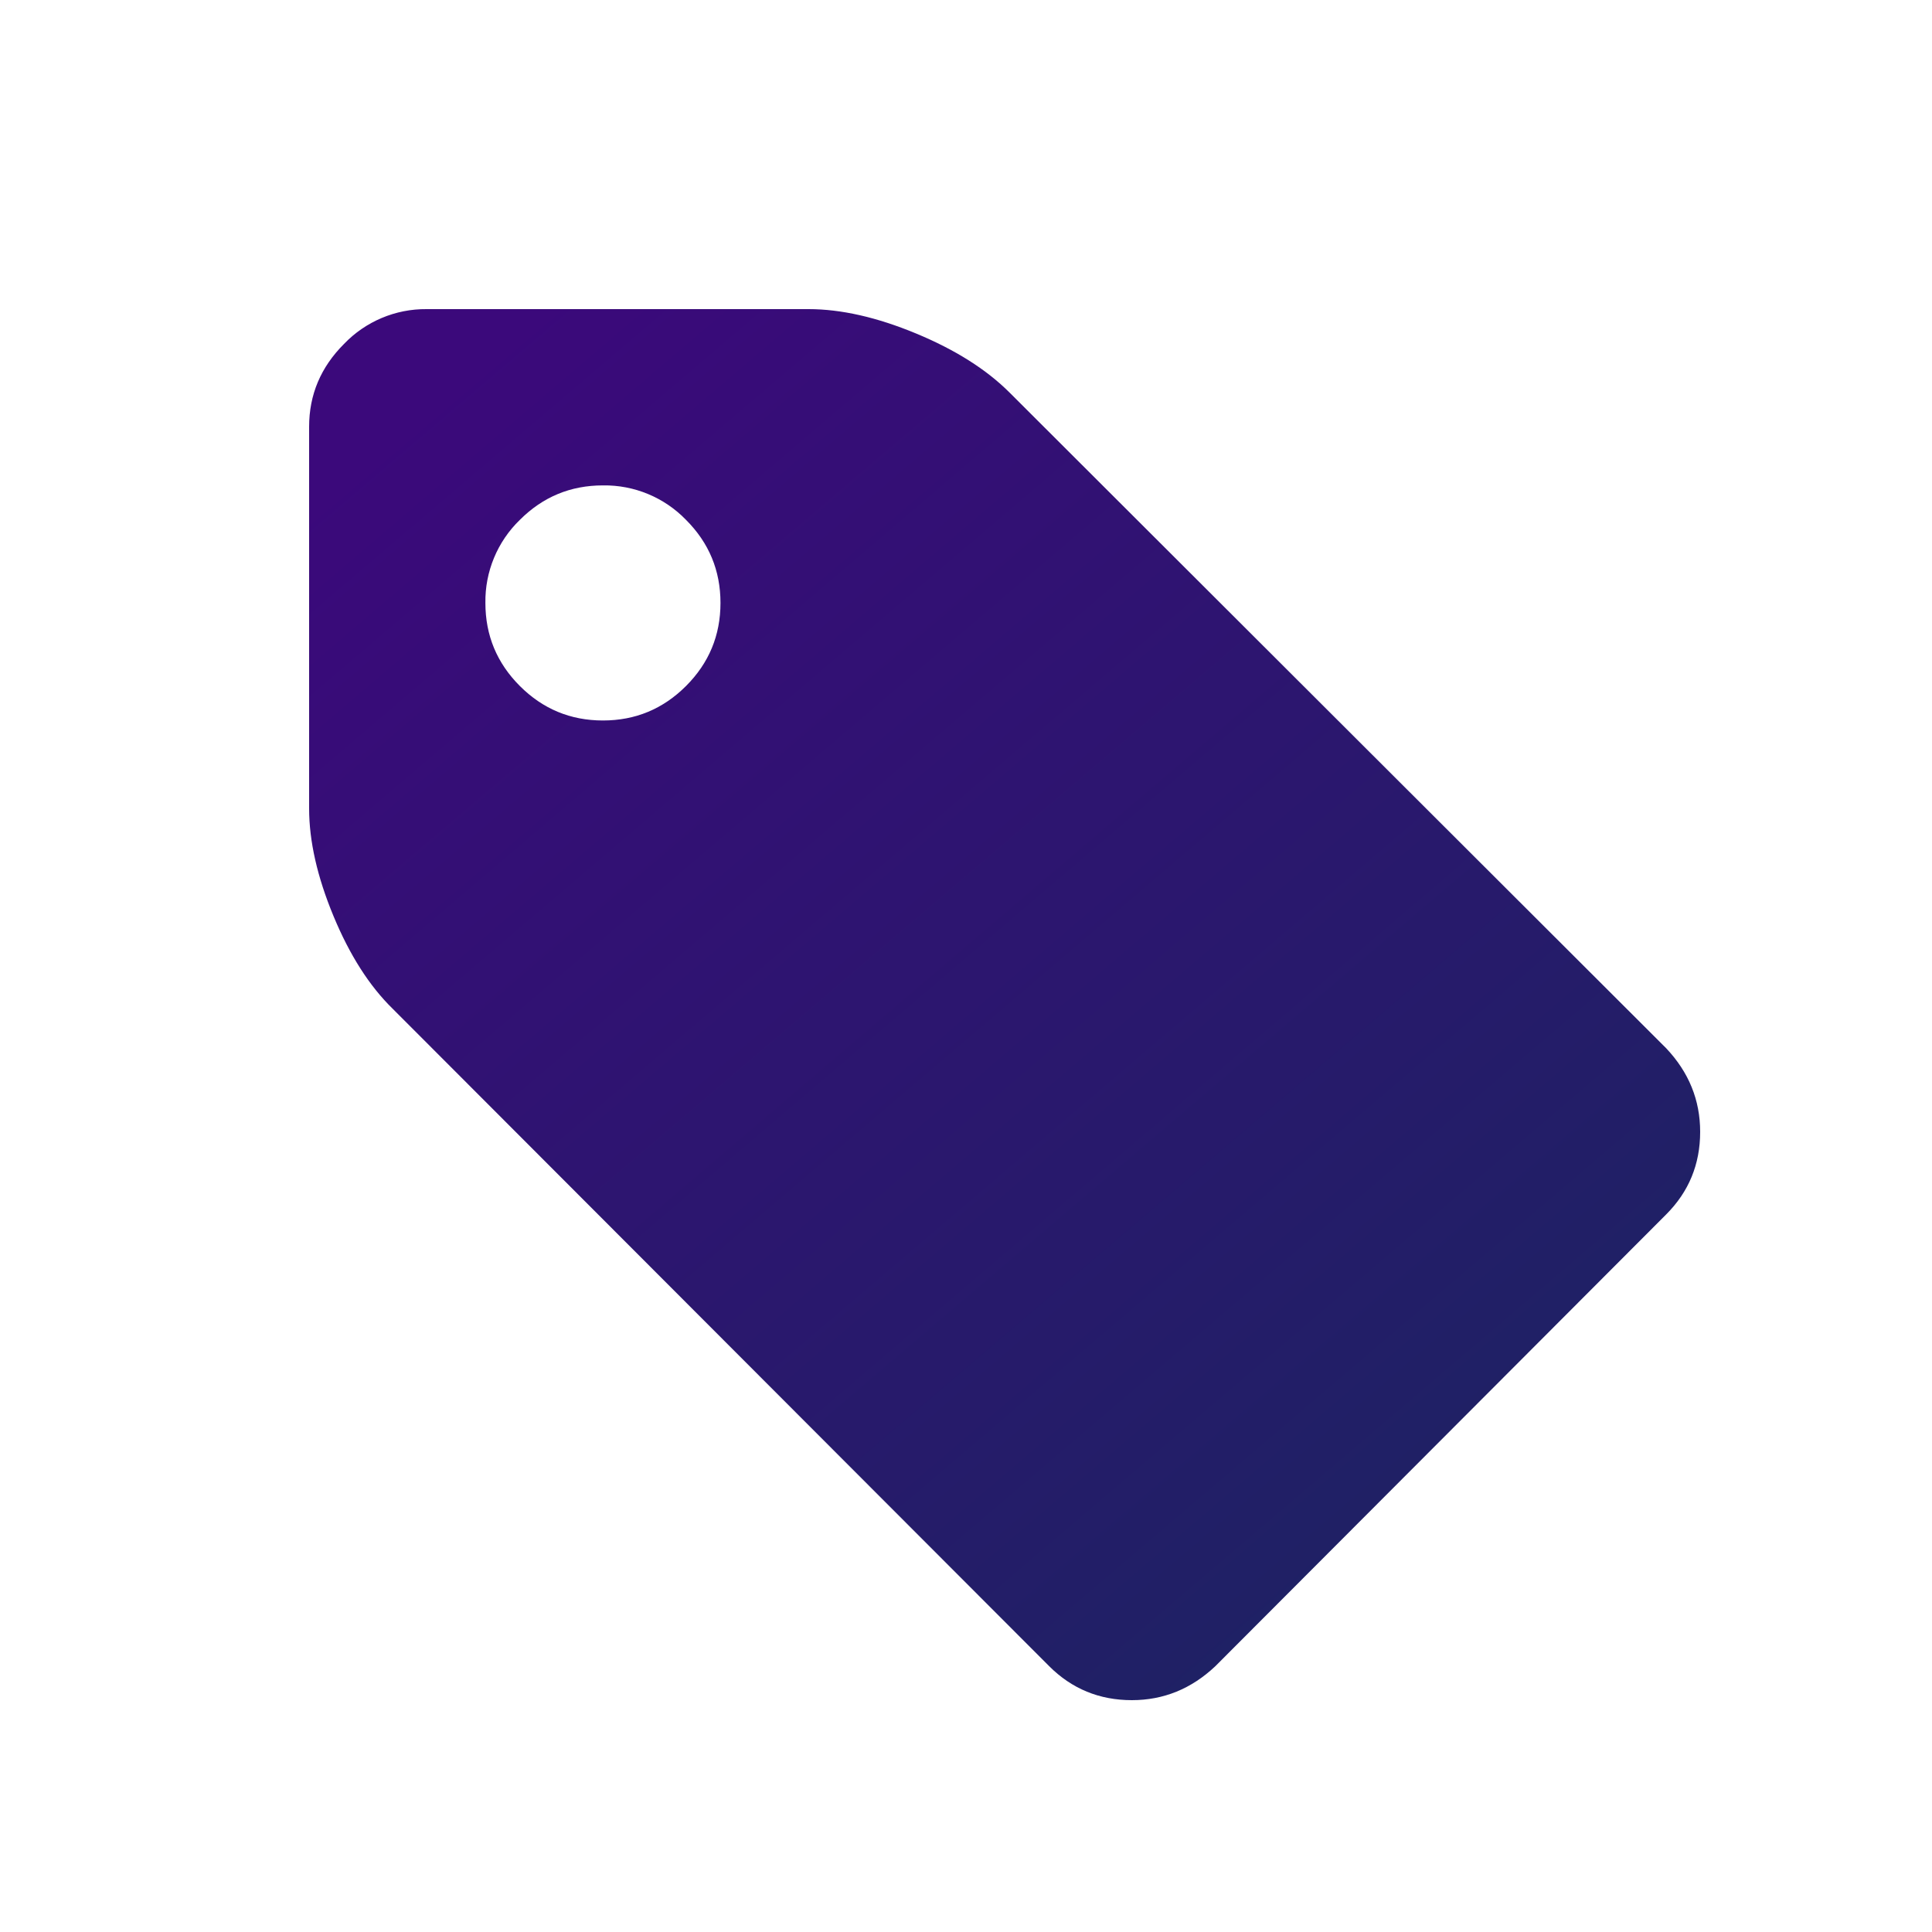
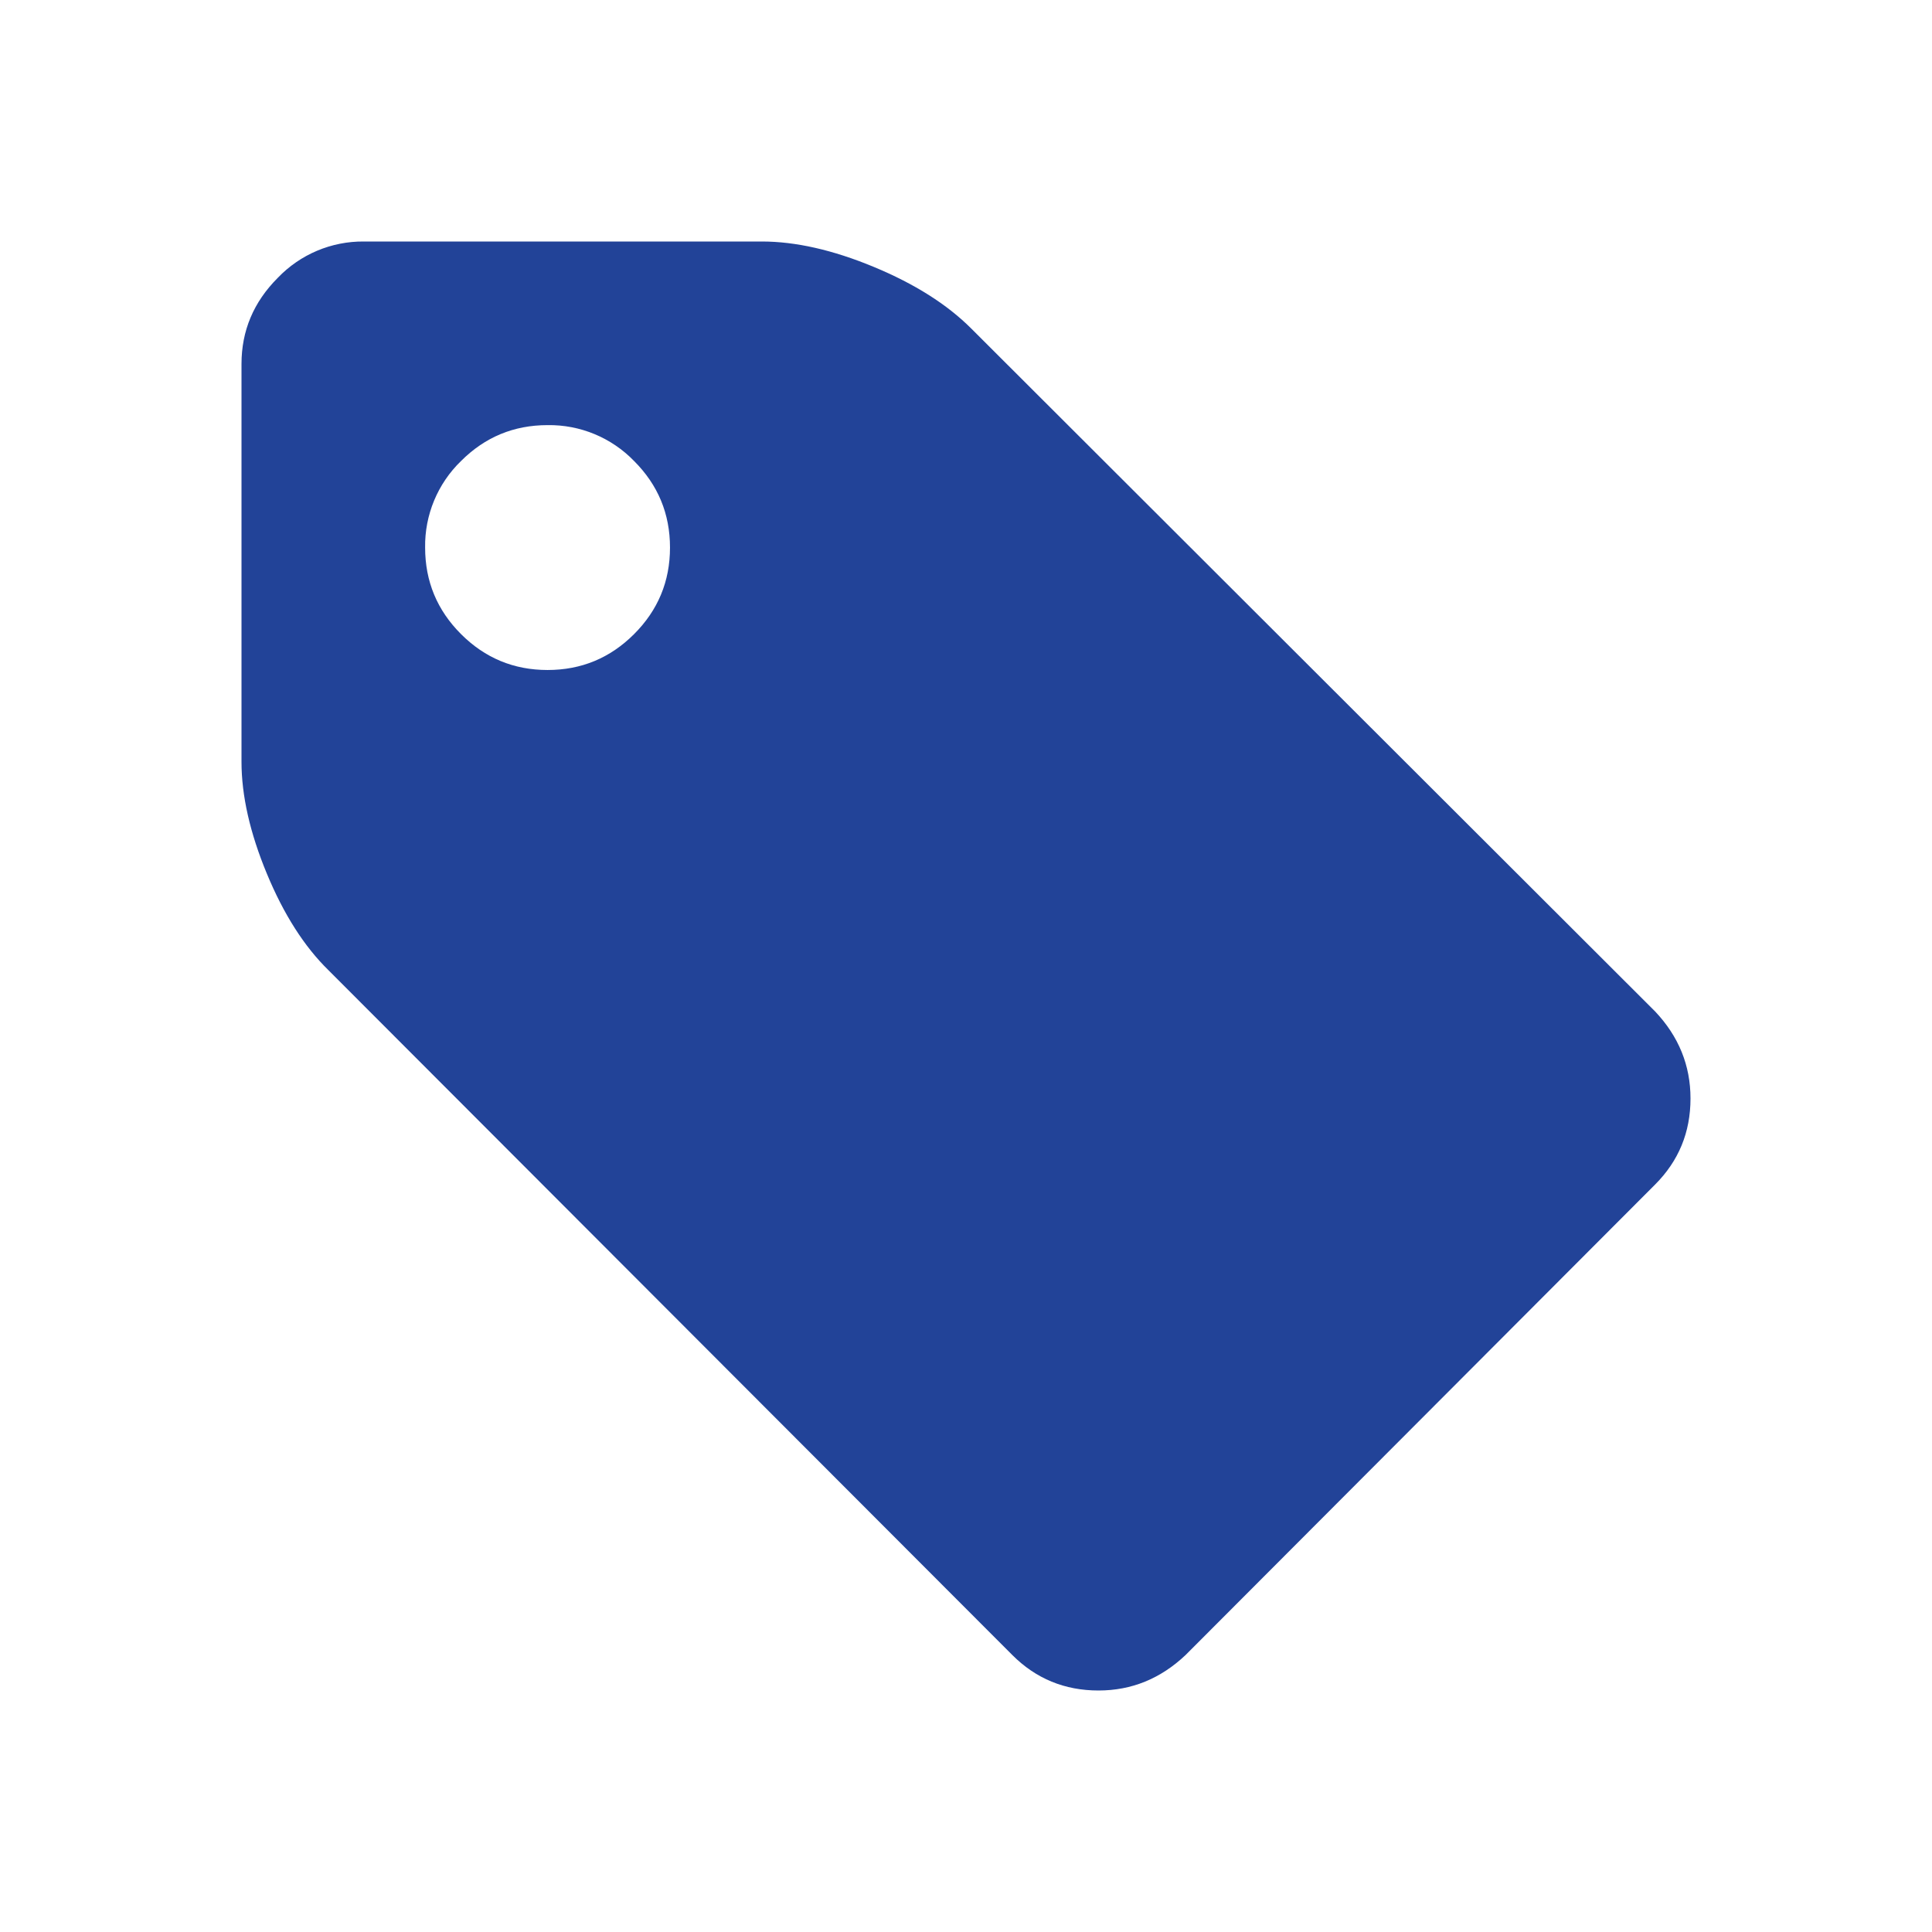
- <svg xmlns="http://www.w3.org/2000/svg" width="25" height="25" viewBox="0 0 25 25">
-   <defs>
-     <linearGradient id="a" x1="16.403%" y1="0%" y2="98.021%">
-       <stop offset="0%" stop-color="#3B097B" />
-       <stop offset="100%" stop-color="#192660" />
-     </linearGradient>
-   </defs>
-   <g fill="none" fill-rule="evenodd">
-     <path fill="url(#a)" fill-rule="nonzero" d="M18.323 34.802c0-.42-.149-.778-.446-1.075a1.465 1.465 0 0 0-1.075-.446c-.42 0-.778.149-1.075.446a1.465 1.465 0 0 0-.446 1.075c0 .42.149.778.446 1.075.297.297.655.446 1.075.446.42 0 .778-.149 1.075-.446.297-.297.446-.655.446-1.075zM31 41.646c0 .42-.147.776-.44 1.069l-5.833 5.845c-.31.293-.67.44-1.081.44-.42 0-.777-.147-1.07-.44l-8.495-8.507c-.3-.293-.556-.693-.766-1.2-.21-.506-.315-.97-.315-1.39v-4.942c0-.412.15-.769.451-1.07a1.462 1.462 0 0 1 1.07-.451h4.942c.42 0 .884.105 1.39.315.507.21.911.465 1.212.766l8.495 8.483c.293.31.44.67.44 1.082z" transform="translate(-9 -27)" />
-   </g>
+ <svg xmlns="http://www.w3.org/2000/svg" width="24" height="24" viewBox="0 0 24 24">
+   <path fill="#224398" fill-rule="nonzero" d="M8.323 6.802c0-.42-.149-.778-.446-1.075a1.465 1.465 0 0 0-1.075-.446c-.42 0-.778.149-1.075.446a1.465 1.465 0 0 0-.446 1.075c0 .42.149.778.446 1.075.297.297.655.446 1.075.446.42 0 .778-.149 1.075-.446.297-.297.446-.655.446-1.075zM21 13.646c0 .42-.147.776-.44 1.069l-5.833 5.845c-.31.293-.67.44-1.081.44-.42 0-.777-.147-1.07-.44l-8.495-8.507c-.3-.293-.556-.693-.766-1.2-.21-.506-.315-.97-.315-1.39V4.521c0-.412.15-.769.451-1.07A1.462 1.462 0 0 1 4.521 3h4.942c.42 0 .884.105 1.39.315.507.21.911.465 1.212.766l8.495 8.483c.293.31.44.67.44 1.082z" />
</svg>
